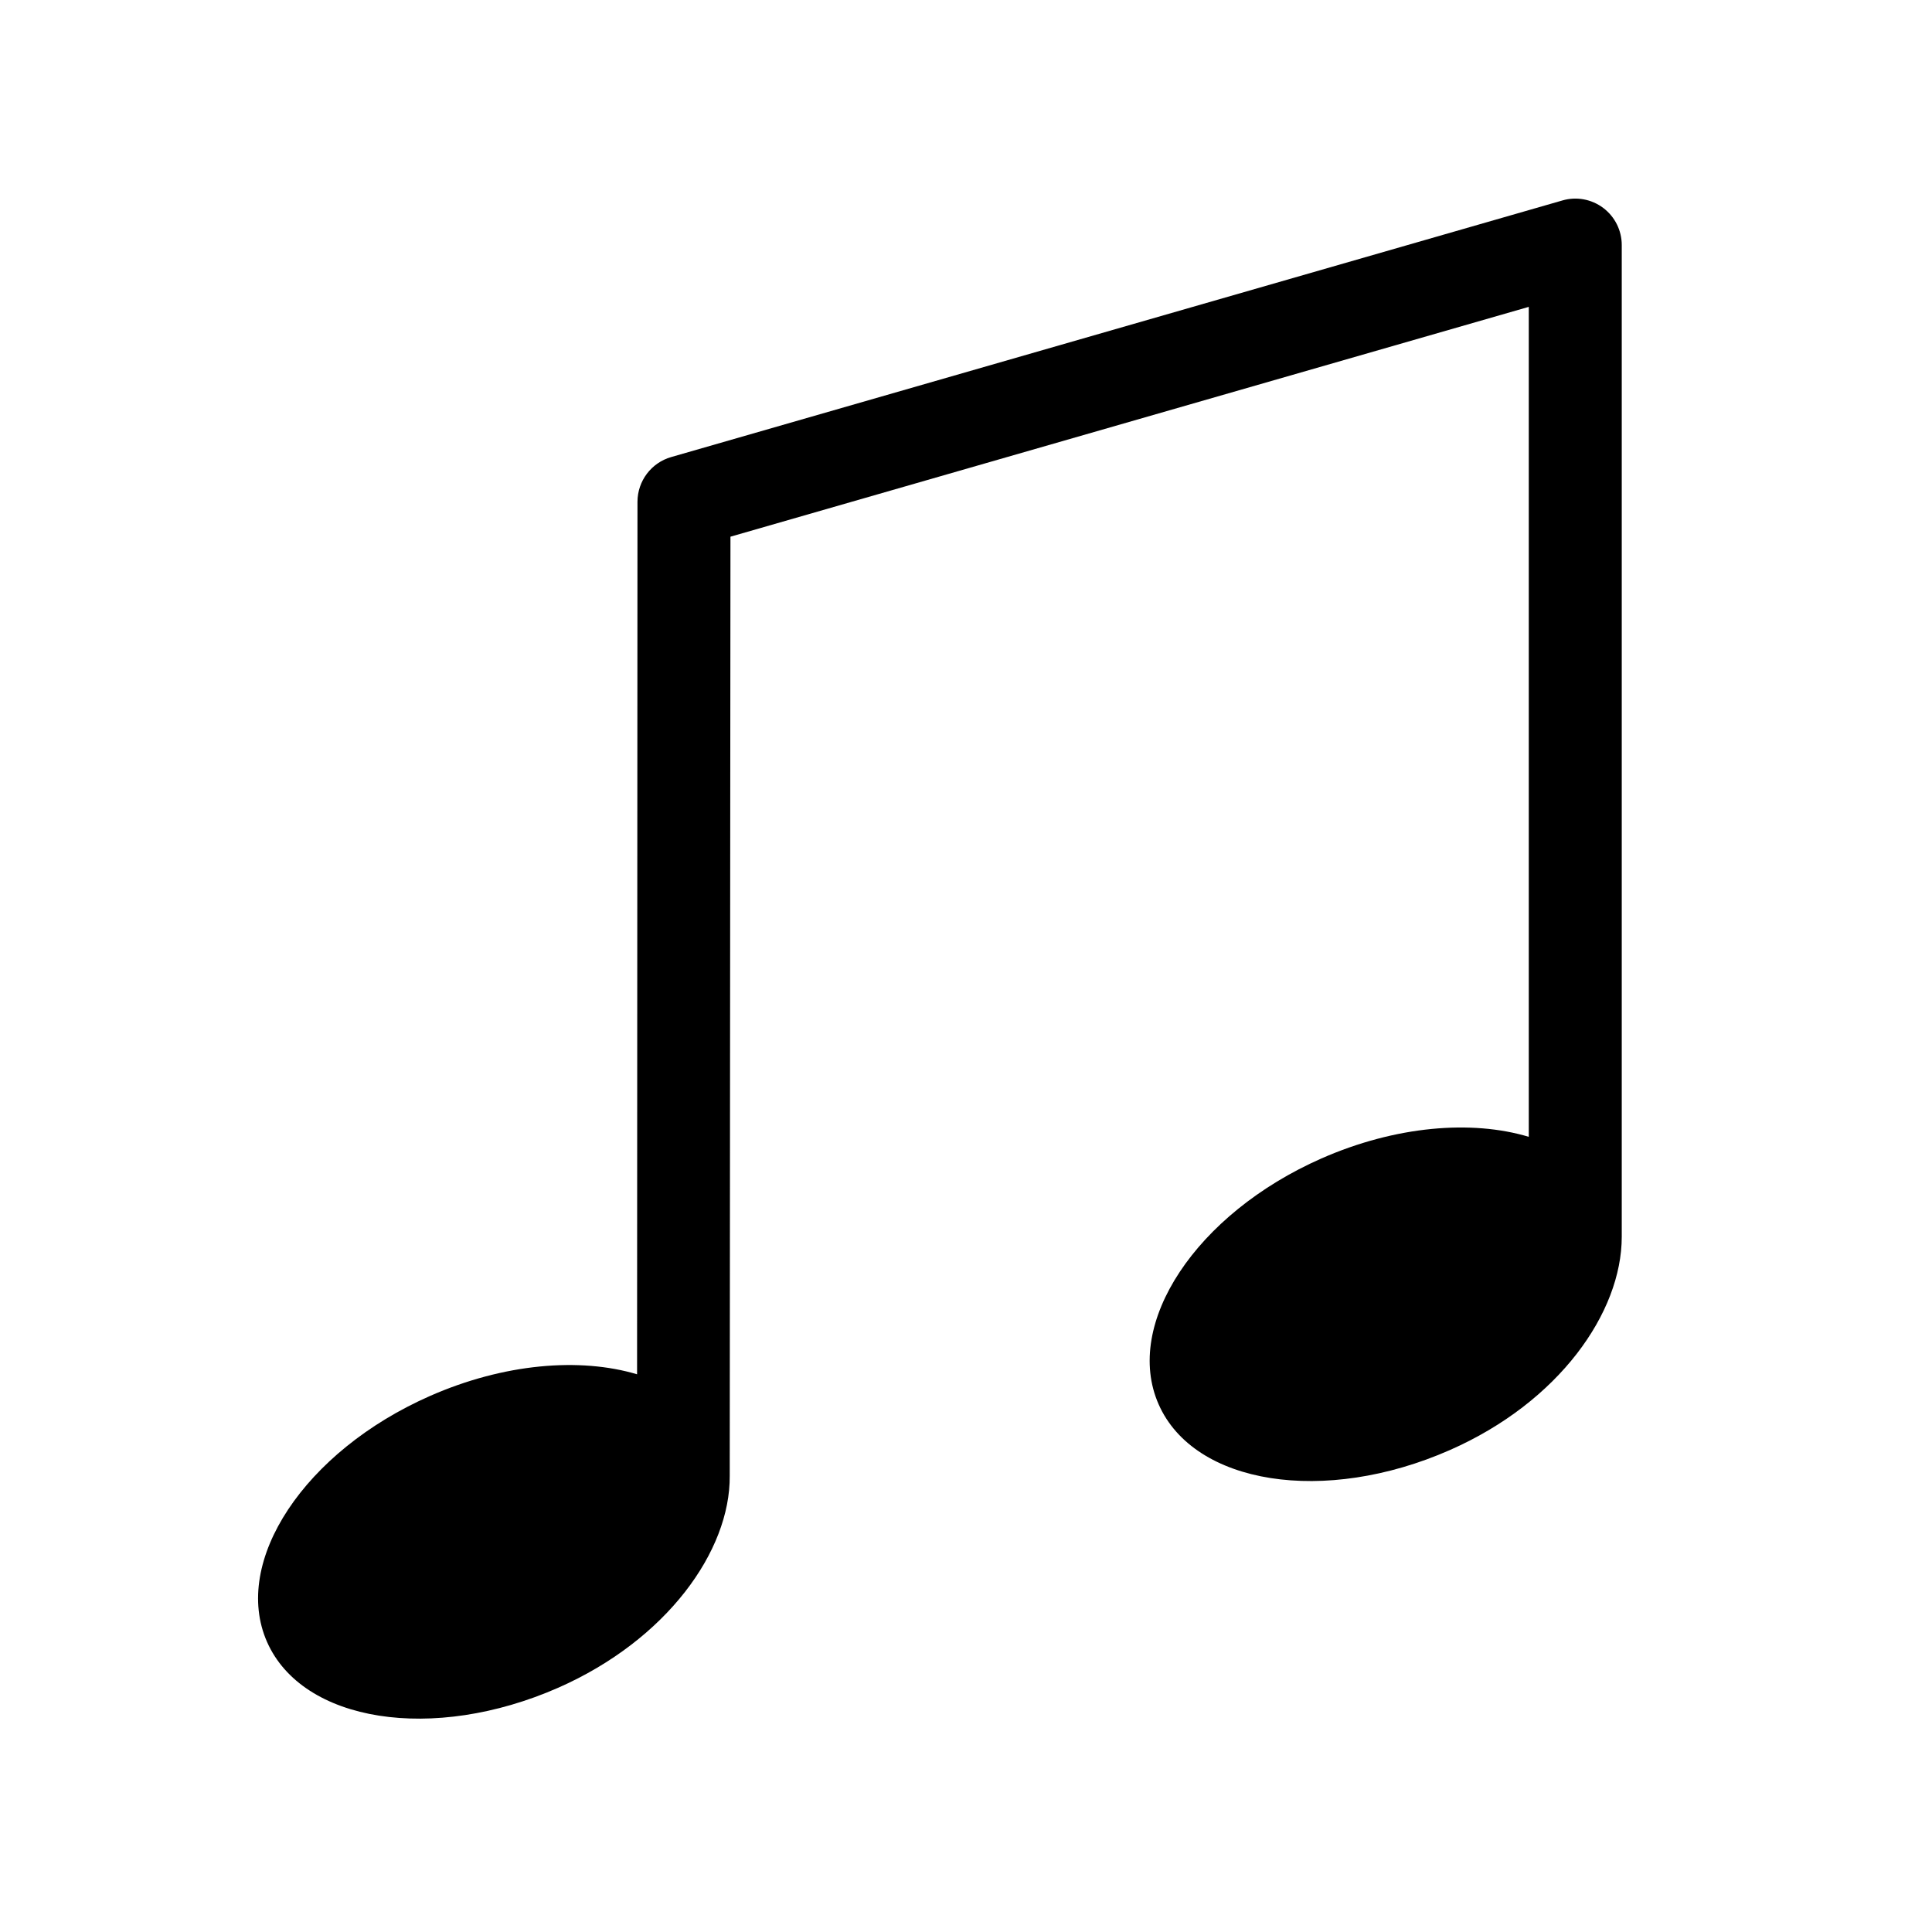
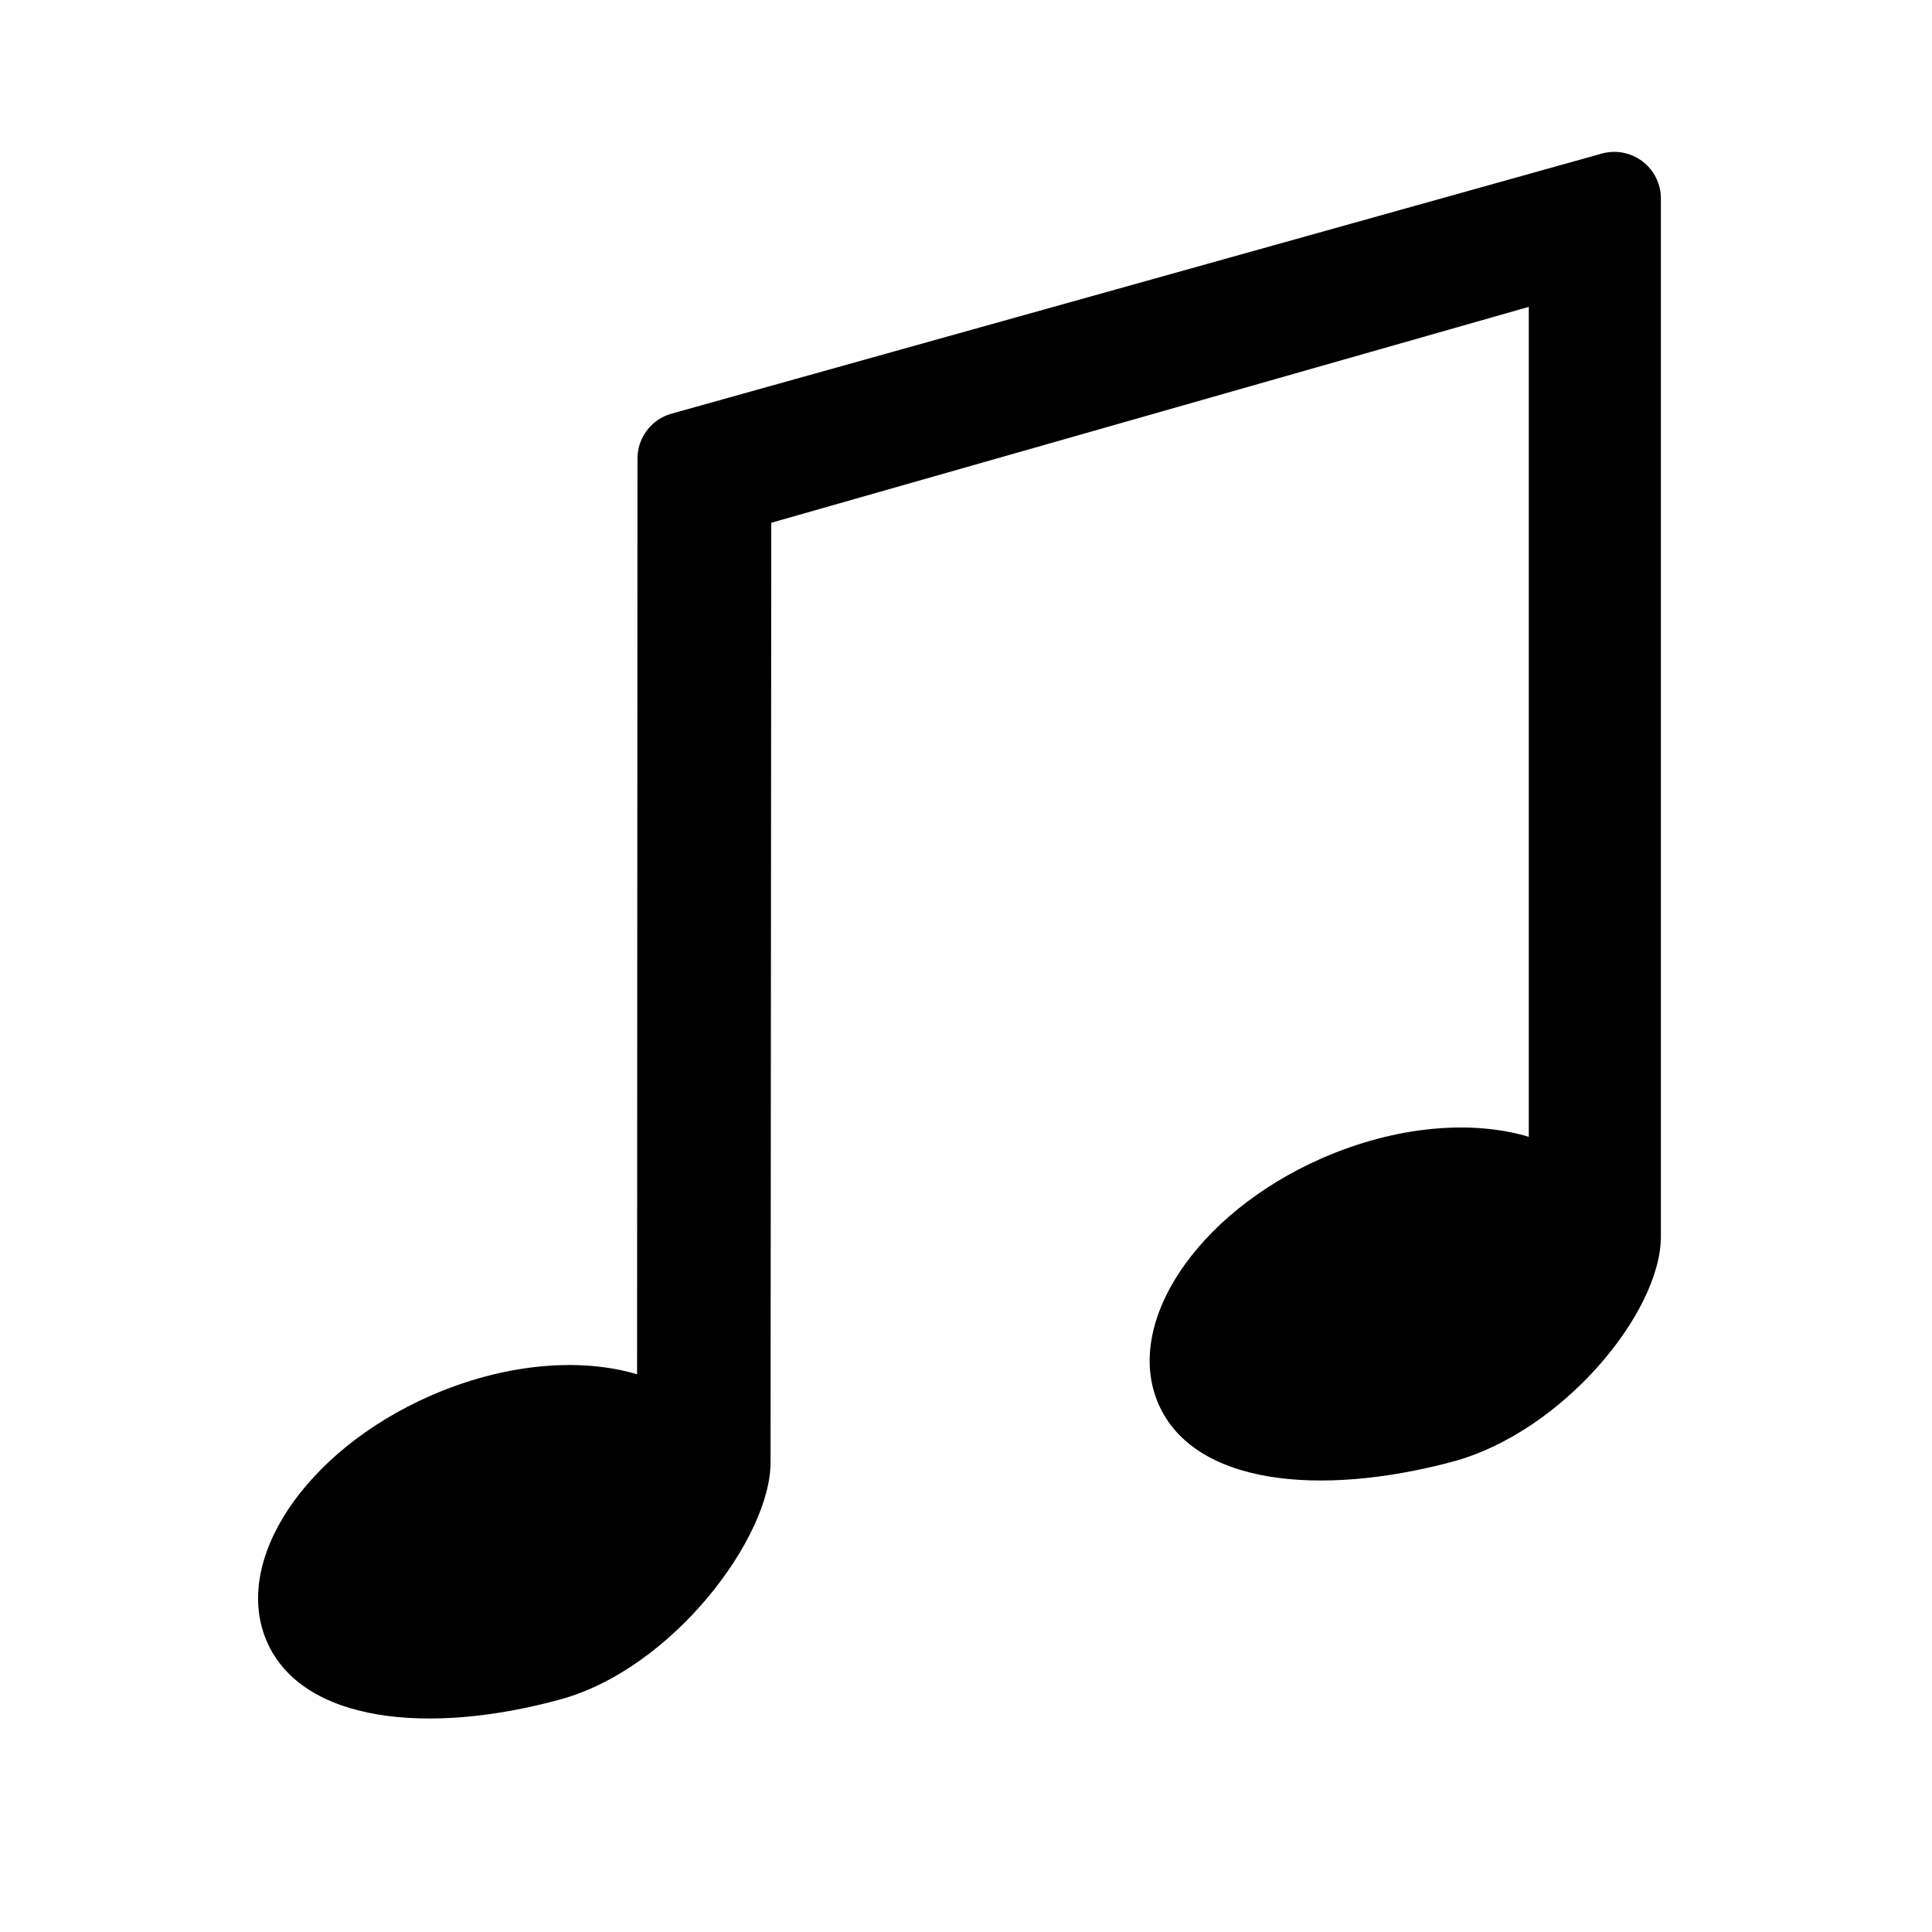
<svg xmlns="http://www.w3.org/2000/svg" width="24px" height="24px" version="1.1" xml:space="preserve" style="fill-rule:evenodd;clip-rule:evenodd;stroke-linejoin:round;stroke-miterlimit:2;">
  <g id="note">
-     <path d="M7.914,17.072l0.005,-10.84c0.001,-0.257 0.171,-0.483 0.418,-0.554l11.072,-3.188c0.174,-0.051 0.362,-0.016 0.507,0.093c0.145,0.109 0.23,0.28 0.23,0.461c0,0 0,12.286 0,12.319c0,0.942 -0.779,2.053 -2.135,2.65c-1.557,0.686 -3.178,0.431 -3.618,-0.568c-0.441,-1 0.466,-2.368 2.022,-3.054c0.923,-0.406 1.867,-0.482 2.576,-0.269l0,-10.31c0,-0 -9.917,2.855 -9.917,2.855c0,0 -0.009,11.649 -0.009,11.667c0.007,0.934 -0.783,2.037 -2.129,2.631c-1.557,0.685 -3.178,0.431 -3.619,-0.569c-0.44,-1 0.466,-2.368 2.023,-3.054c0.921,-0.406 1.865,-0.482 2.574,-0.27Z" />
+     <path d="M7.914,17.072l0.005,-11.378c0.001,-0.257 0.171,-0.483 0.418,-0.554l11.557,-3.231c0.175,-0.05 0.362,-0.015 0.507,0.094c0.145,0.109 0.231,0.28 0.231,0.461c-0,0 -0,12.866 -0,12.899c-0,0.942 -1.223,2.433 -2.6,2.798c-1.644,0.436 -3.199,0.283 -3.639,-0.716c-0.441,-1 0.466,-2.368 2.022,-3.054c0.923,-0.406 1.867,-0.482 2.576,-0.269l0,-10.31c0,-0 -9.41,2.682 -9.41,2.682c-0,-0 -0.009,11.649 -0.009,11.667c0.006,0.934 -1.214,2.569 -2.615,2.951c-1.641,0.448 -3.199,0.284 -3.64,-0.716c-0.44,-1 0.466,-2.368 2.023,-3.054c0.921,-0.406 1.865,-0.482 2.574,-0.27Z" />
  </g>
</svg>
